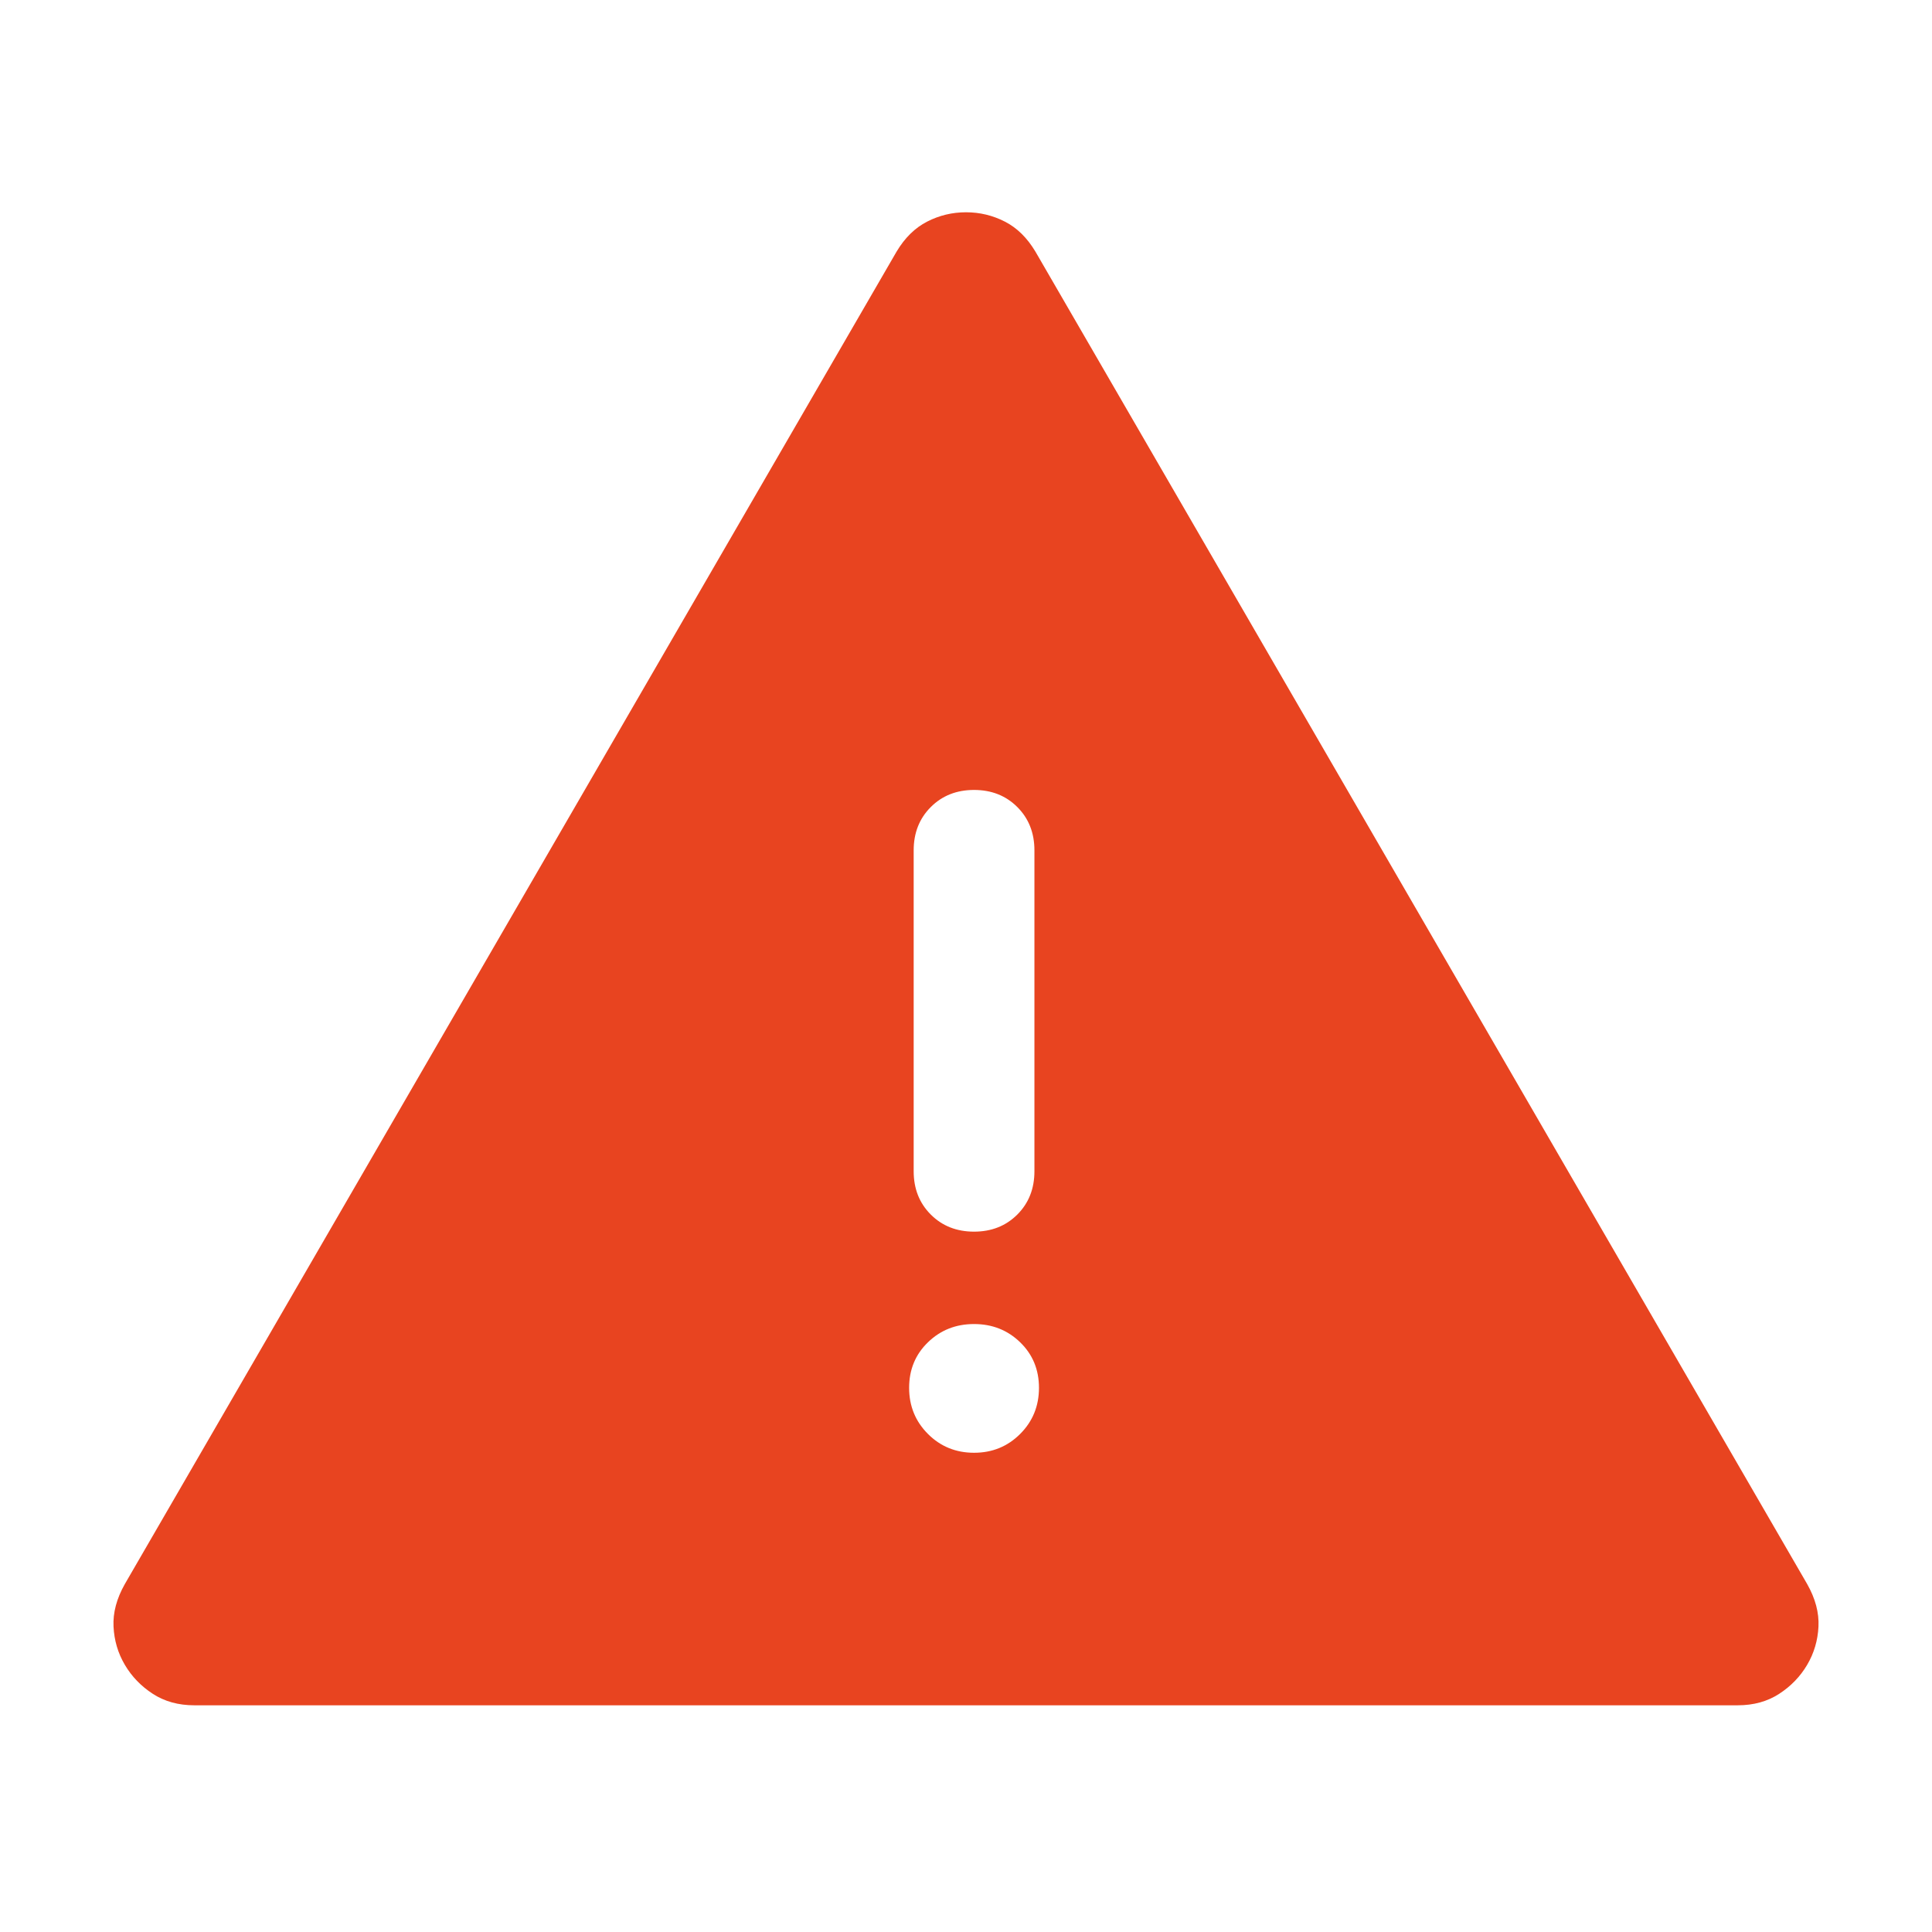
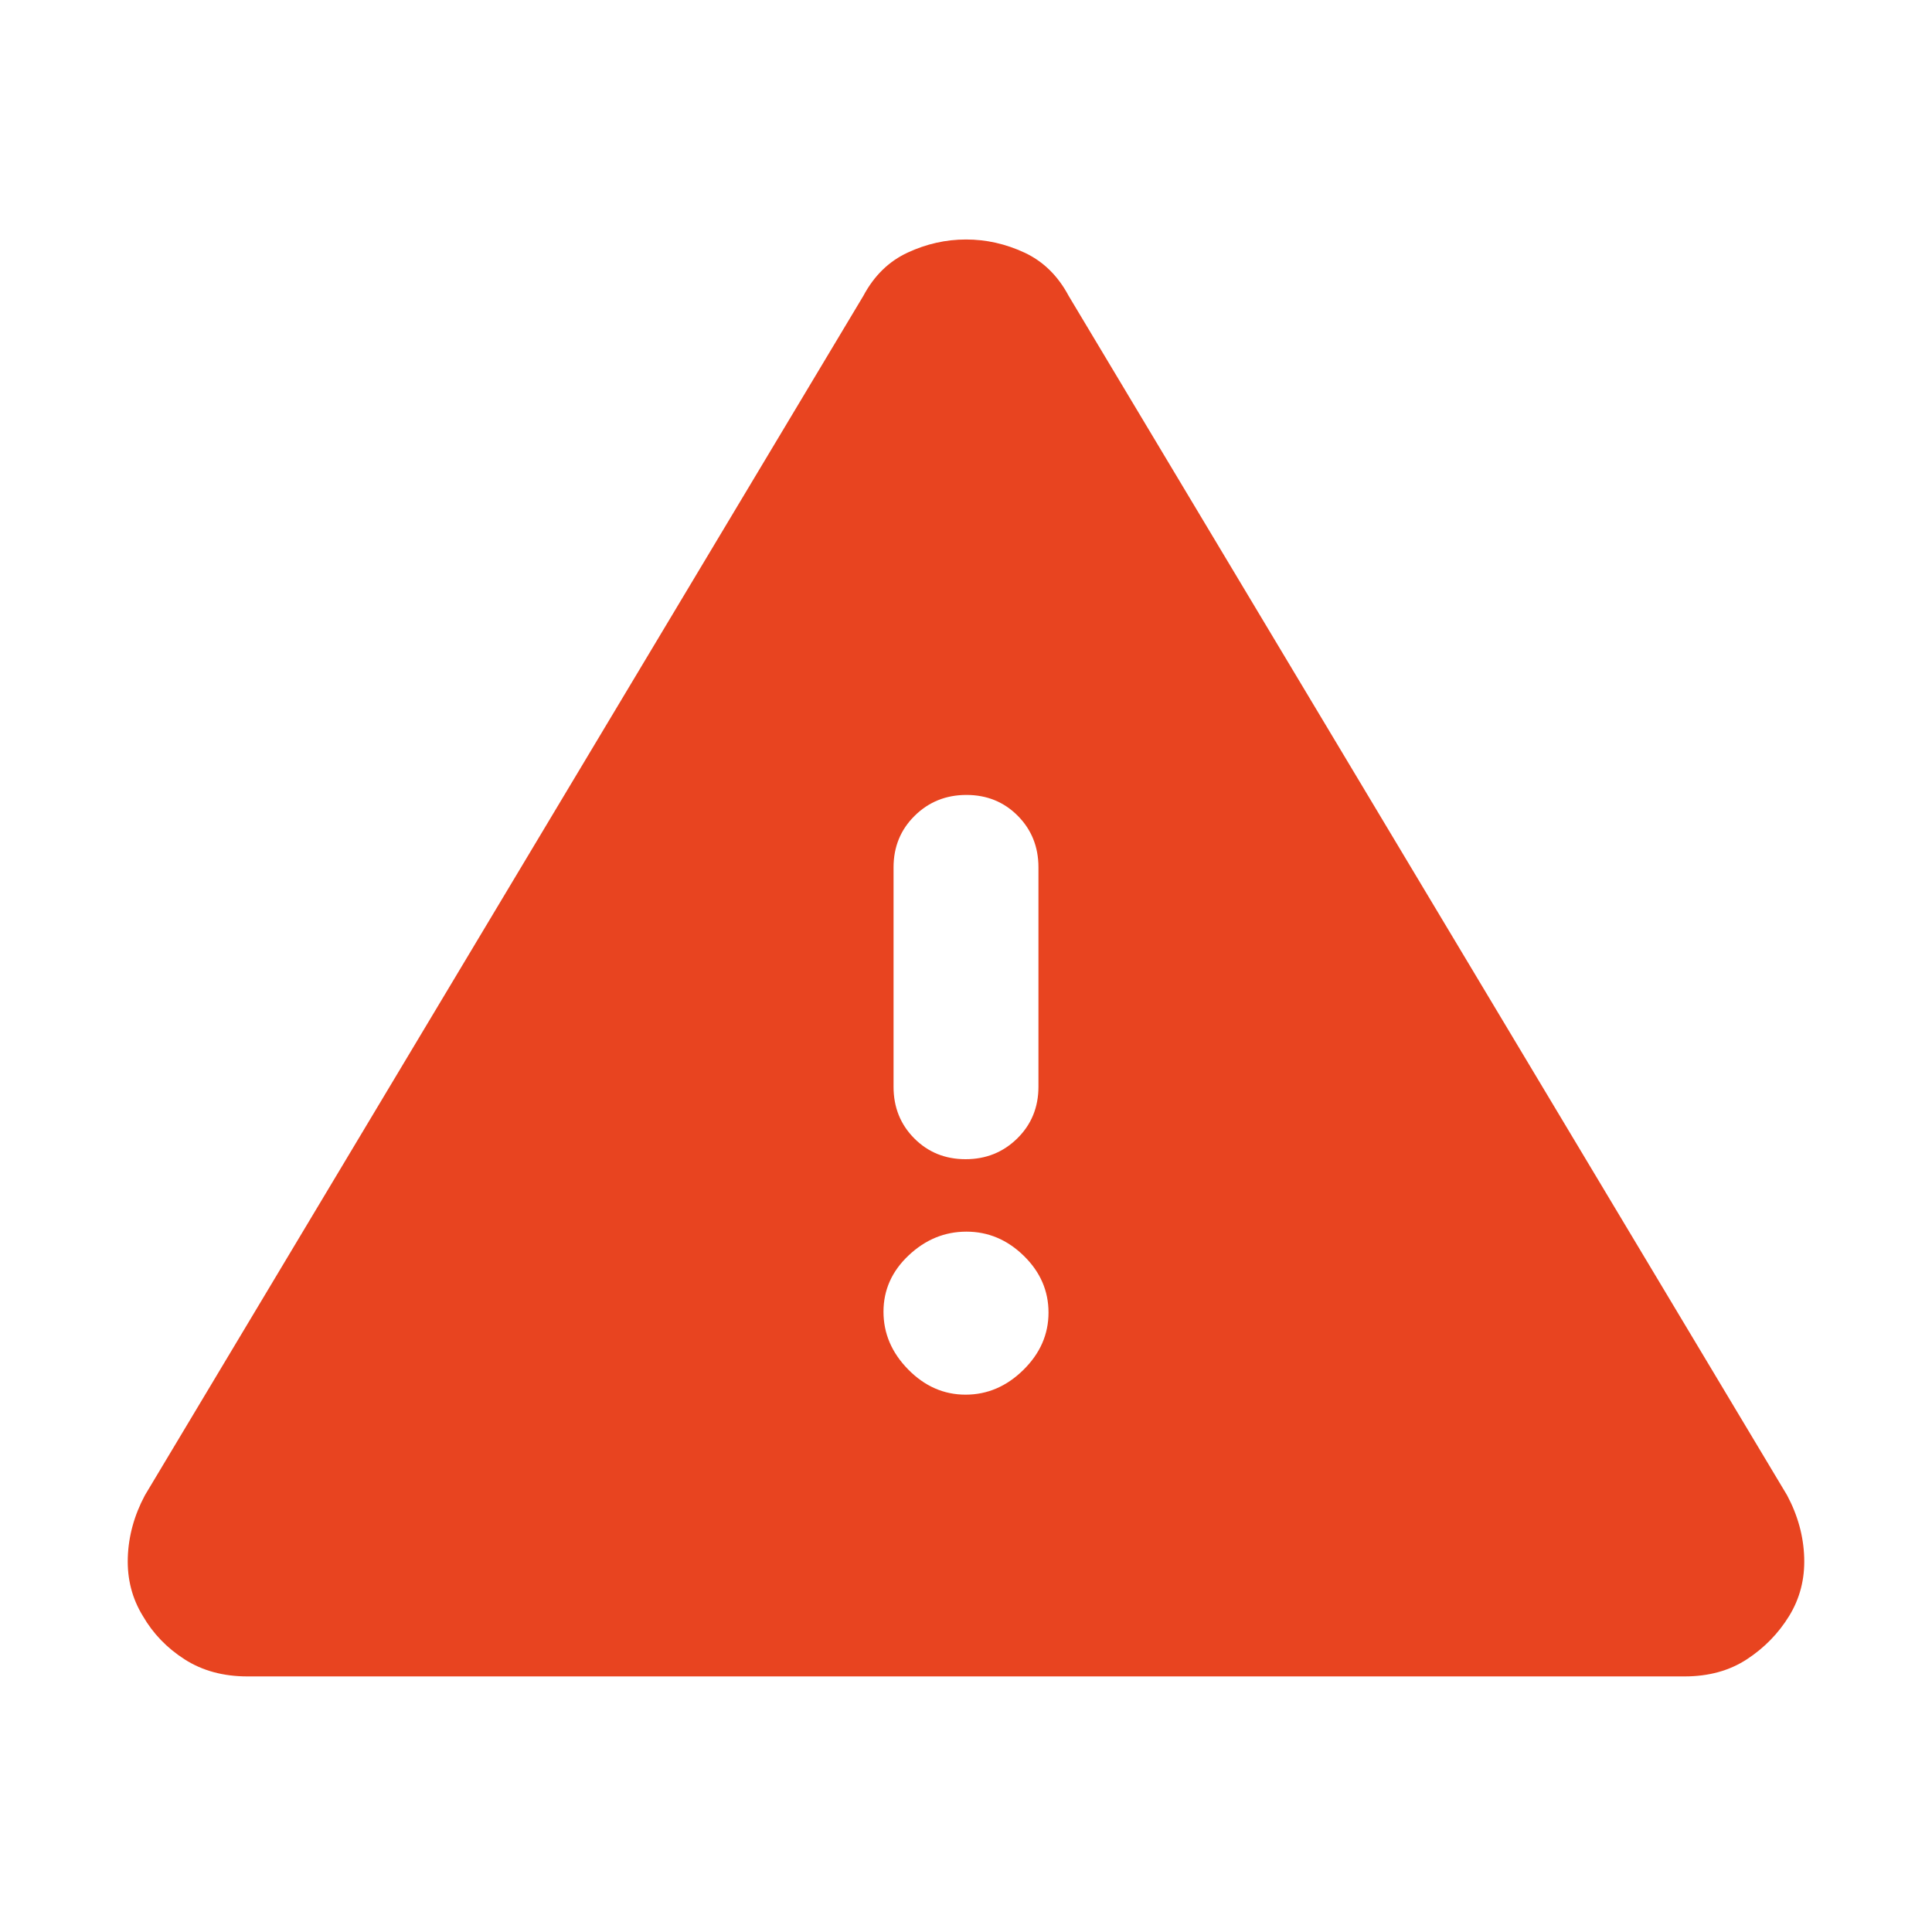
<svg xmlns="http://www.w3.org/2000/svg" height="48px" viewBox="0 -960 960 960" width="48px" fill="#E84420">
-   <path d="M96.52-112.65q-11.82 0-20.59-5.7-8.76-5.69-13.89-14.39-5.13-8.69-5.63-19.02t5.63-21.15L445.52-835q6.13-10.26 15.18-14.89 9.04-4.63 19.3-4.63 10.26 0 19.3 4.63 9.05 4.63 15.18 14.89l383.48 662.09q6.13 10.82 5.63 21.15-.5 10.33-5.63 19.02-5.13 8.7-13.89 14.39-8.77 5.7-20.59 5.7H96.52Zm410.39-134.83q9.35-9.35 9.35-22.91 0-13.57-9.35-22.63-9.34-9.07-22.91-9.07t-22.91 9.07q-9.35 9.06-9.35 22.63 0 13.56 9.35 22.91 9.34 9.35 22.91 9.35t22.91-9.35ZM505.5-356.5Q514-365 514-378v-159.48q0-13-8.5-21.5t-21.5-8.5q-13 0-21.5 8.5t-8.5 21.5V-378q0 13 8.5 21.5T484-348q13 0 21.5-8.5Z" />
+   <path d="M122.91-127q-17.91 0-31.13-8.45Q78.57-143.9 71-157q-8-13-7.5-29t8.5-31l357-596q8-15 22.03-21.5 14.02-6.5 29-6.5 14.97 0 28.97 6.5 14 6.5 22 21.5l357 596q8 15 8.5 31t-7.5 29q-8 13-21 21.5t-30.91 8.5H122.91ZM508.5-279.29q12.5-12.29 12.5-28.5T508.71-336q-12.29-12-28.5-12t-28.71 11.79q-12.5 11.79-12.5 28t12.29 28.71q12.29 12.5 28.5 12.5t28.71-12.29Zm-3-115.06Q516-404.7 516-420v-109q0-15.3-10.29-25.65Q495.42-565 480.21-565t-25.71 10.35Q444-544.3 444-529v109q0 15.3 10.29 25.65Q464.58-384 479.79-384t25.71-10.35Z" />
</svg>
